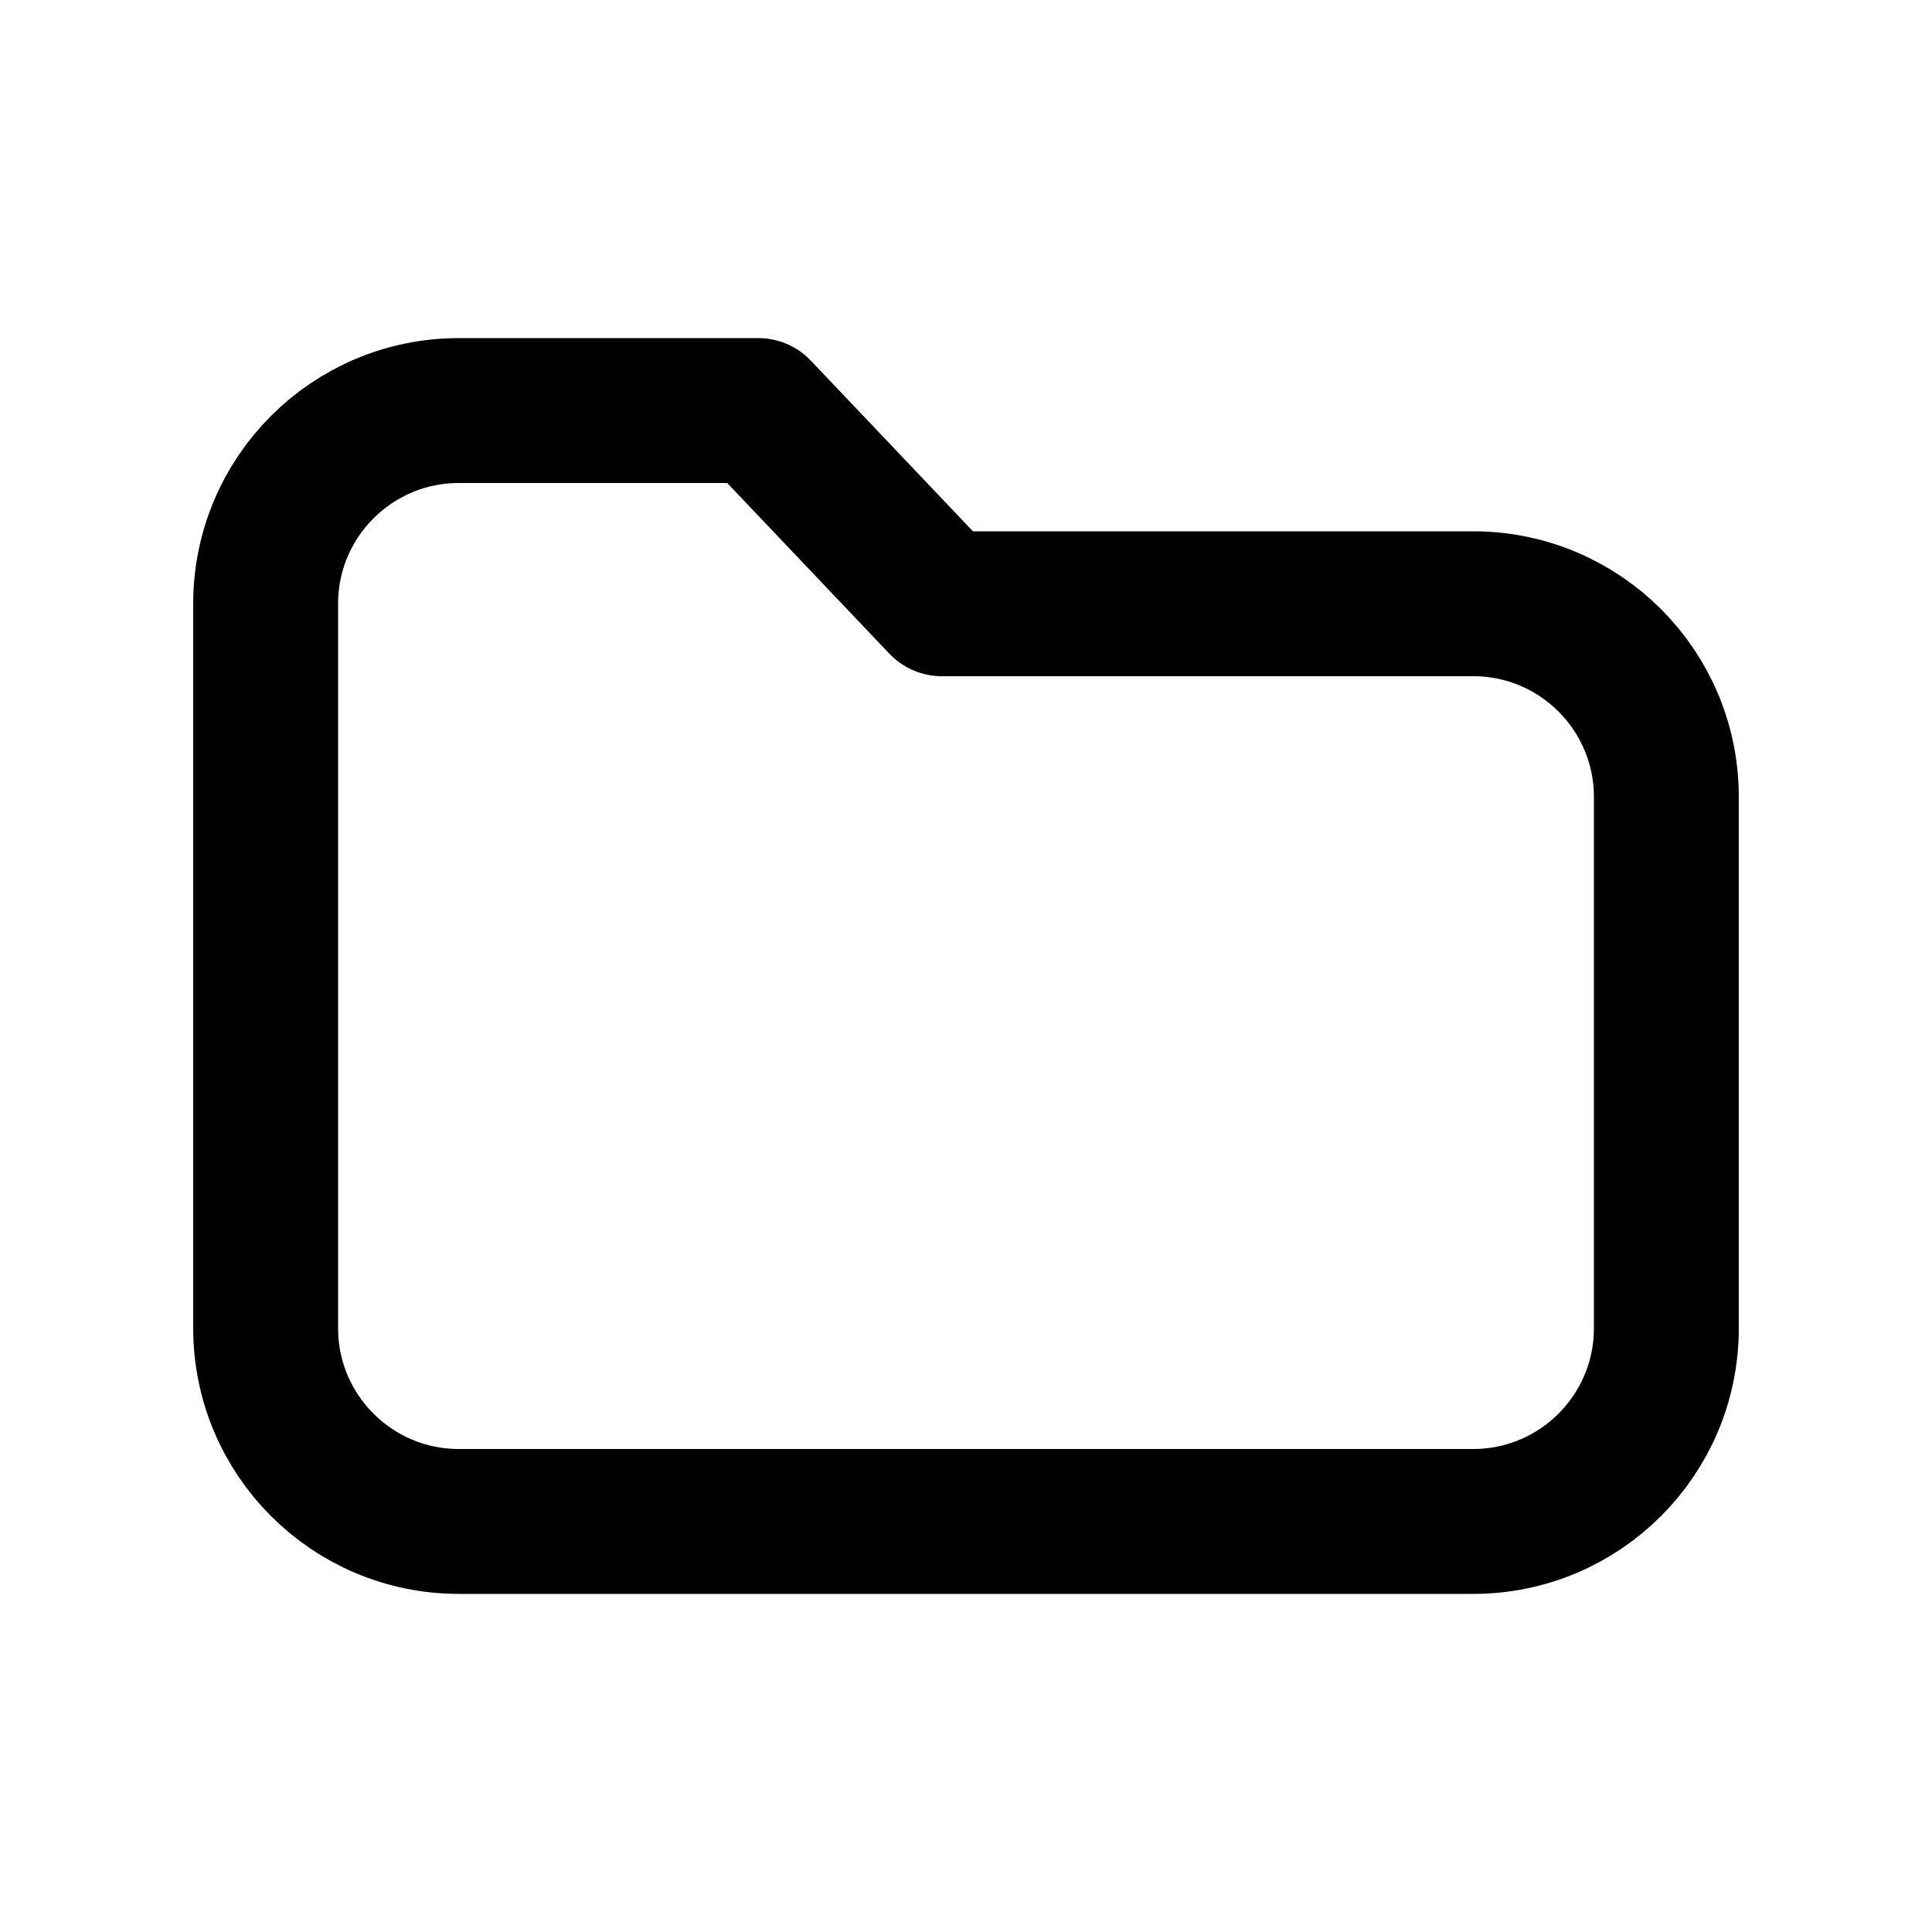
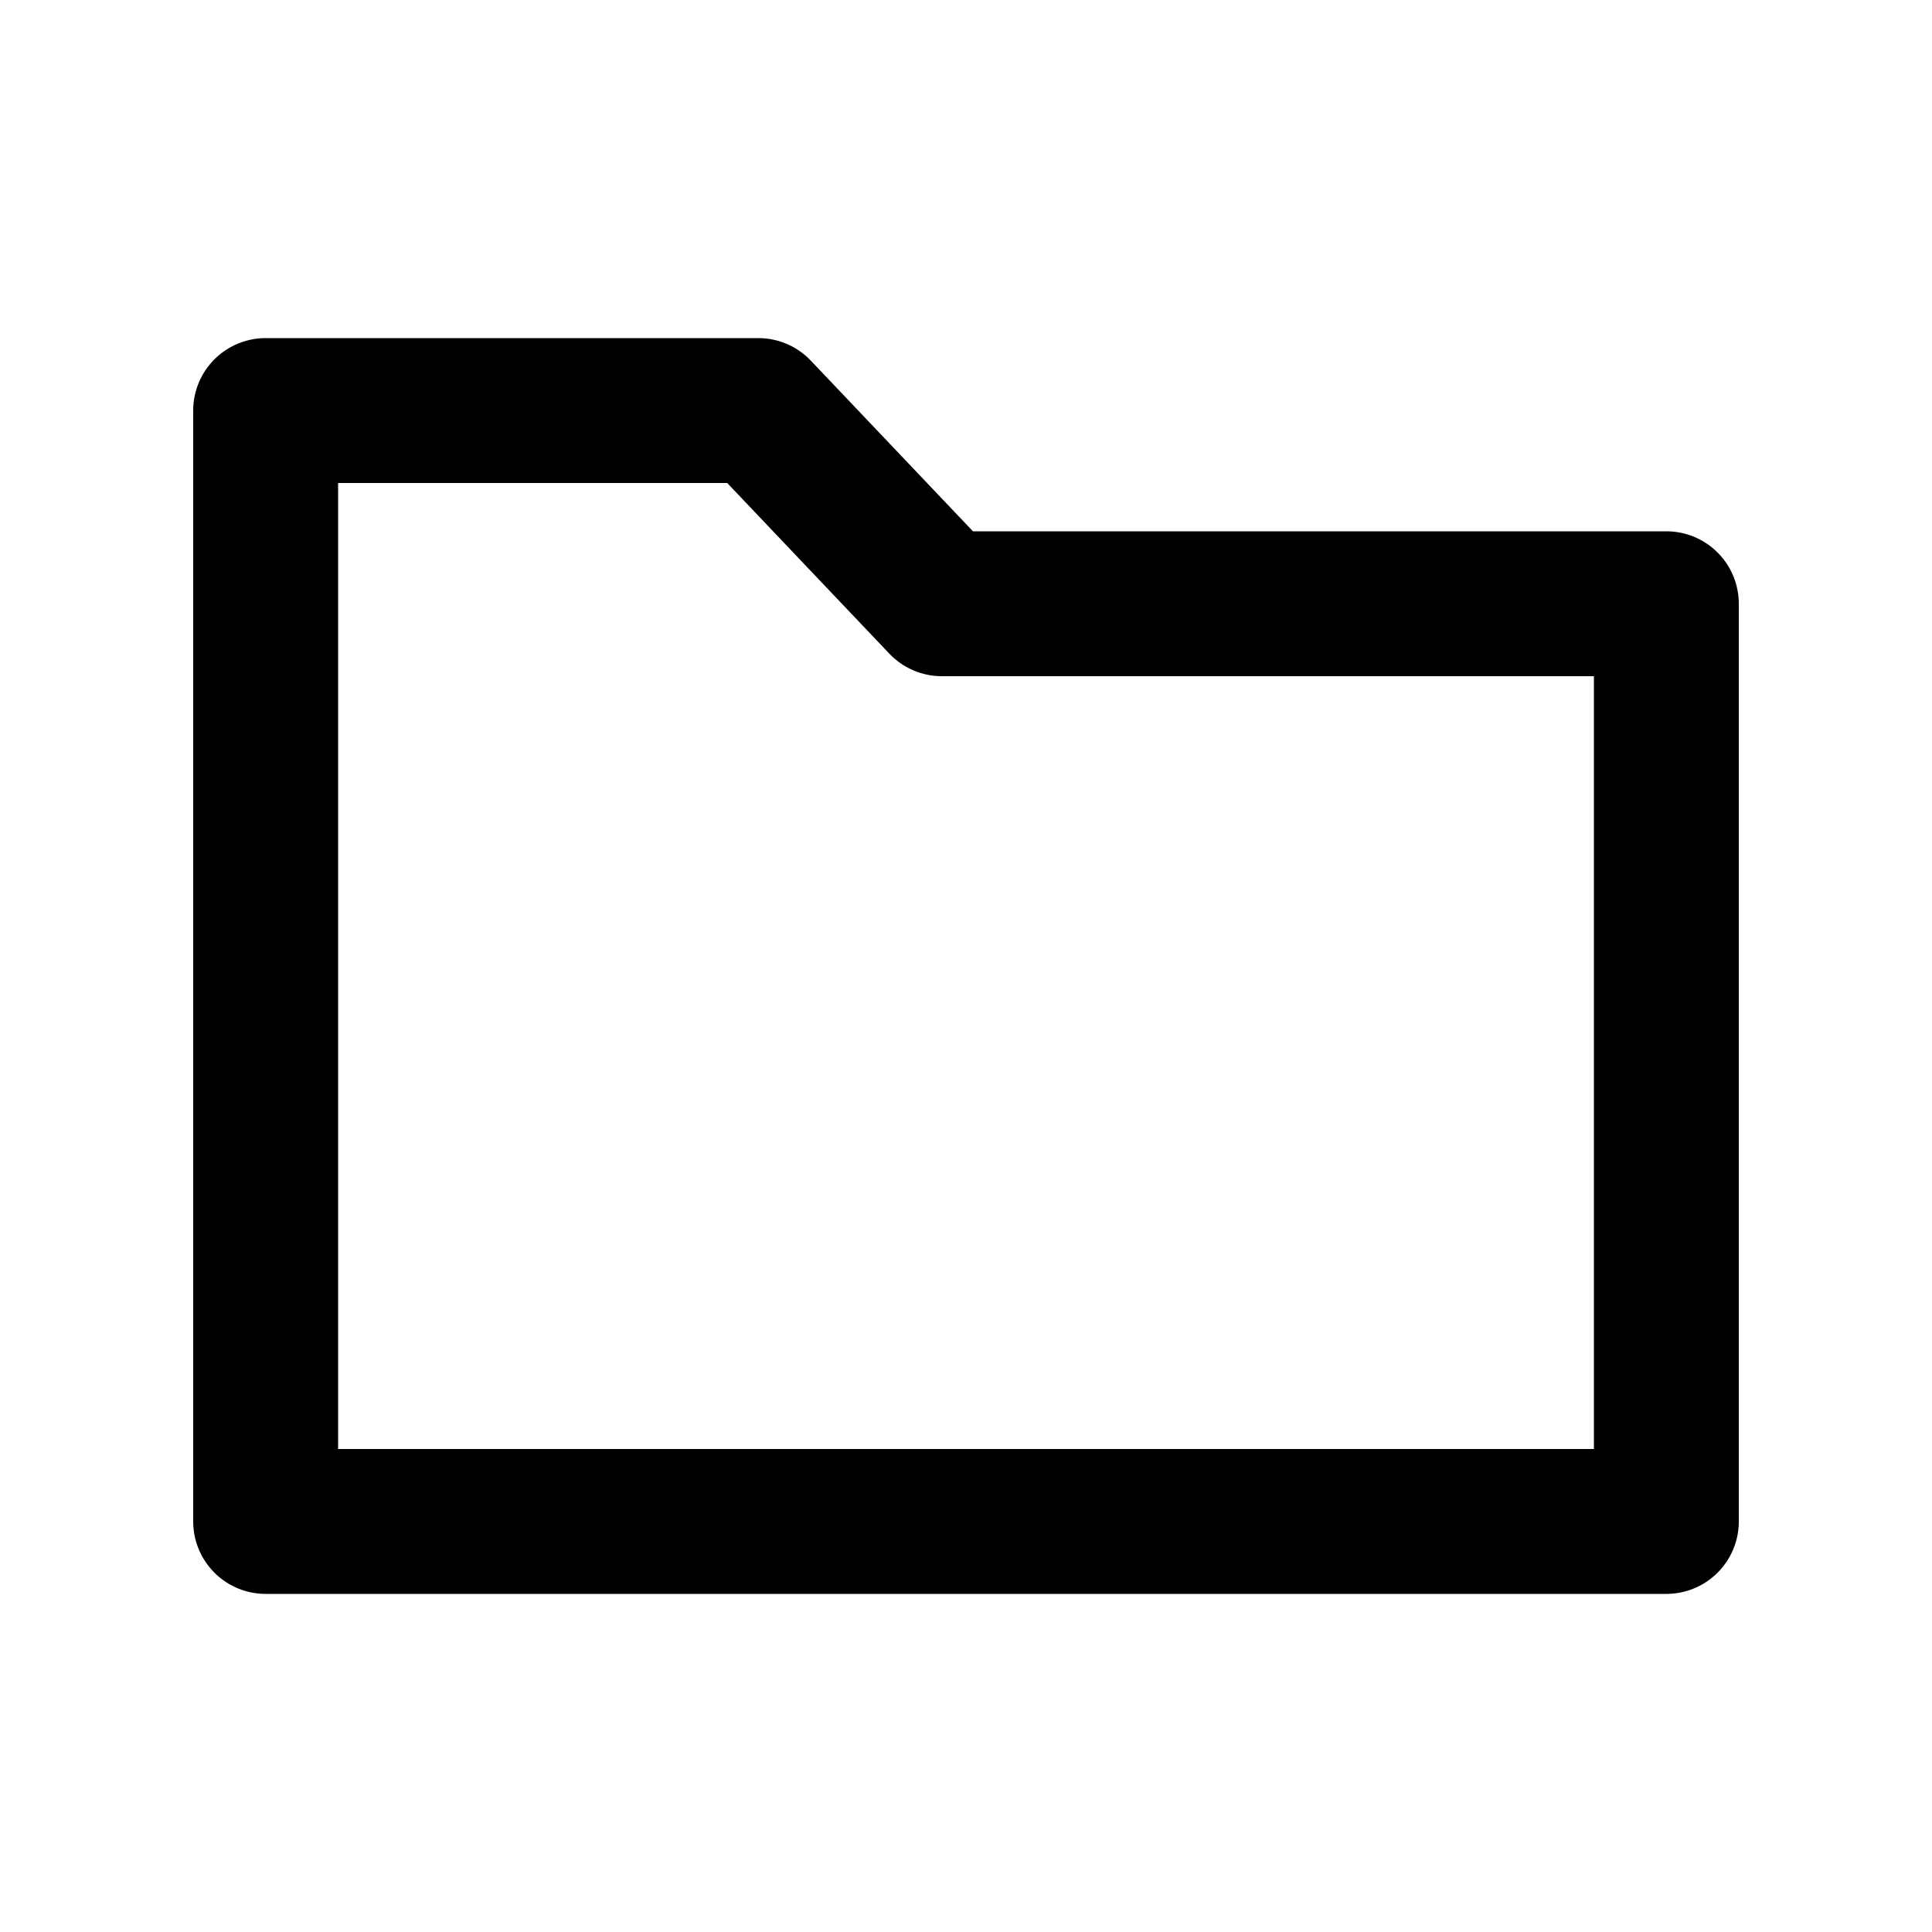
<svg xmlns="http://www.w3.org/2000/svg" viewBox="0 0 20 20" fill="none" stroke="#000" stroke-width="1.5" stroke-linecap="round" stroke-linejoin="round">
-   <path d="M2.75 6.25a2 2 0 0 1 2-2h3.1l1.9 2h5.5a2 2 0 0 1 2 2v5.5a2 2 0 0 1-2 2h-10.5a2 2 0 0 1-2-2z" />
+   <path d="M2.75 4.25h5.1l1.9 2h7.5v9.5H2.75z" />
</svg>
